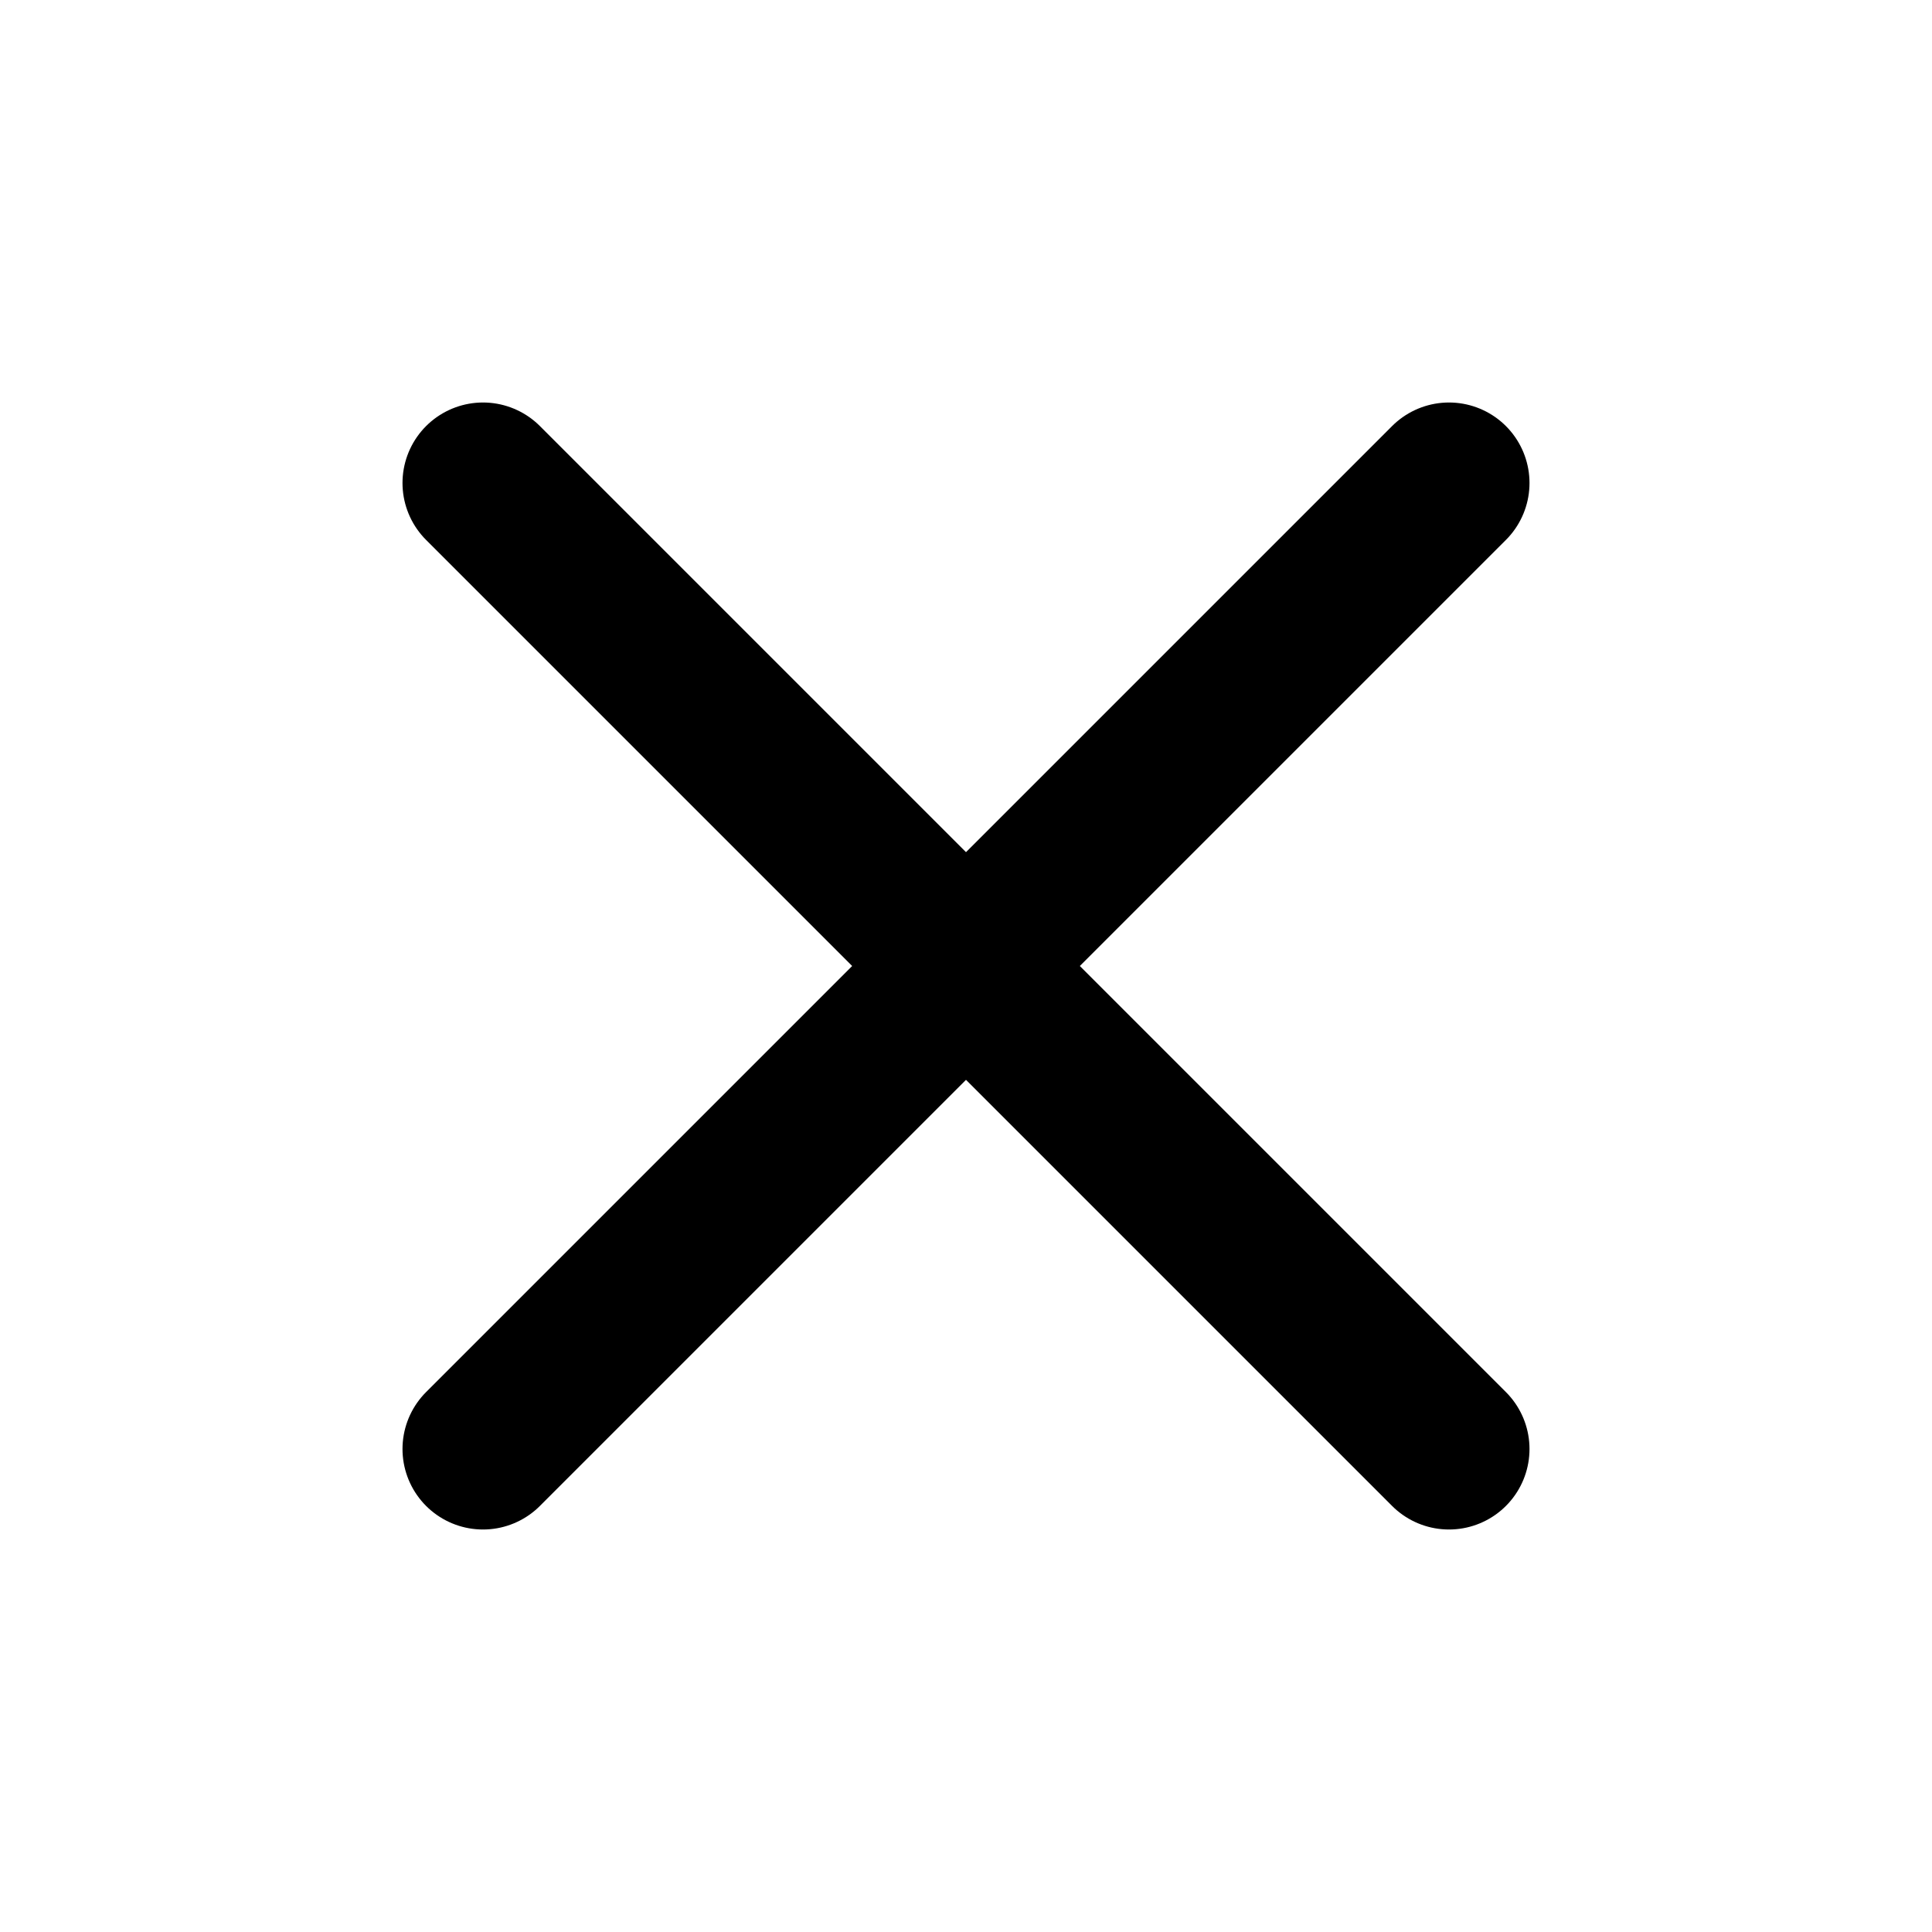
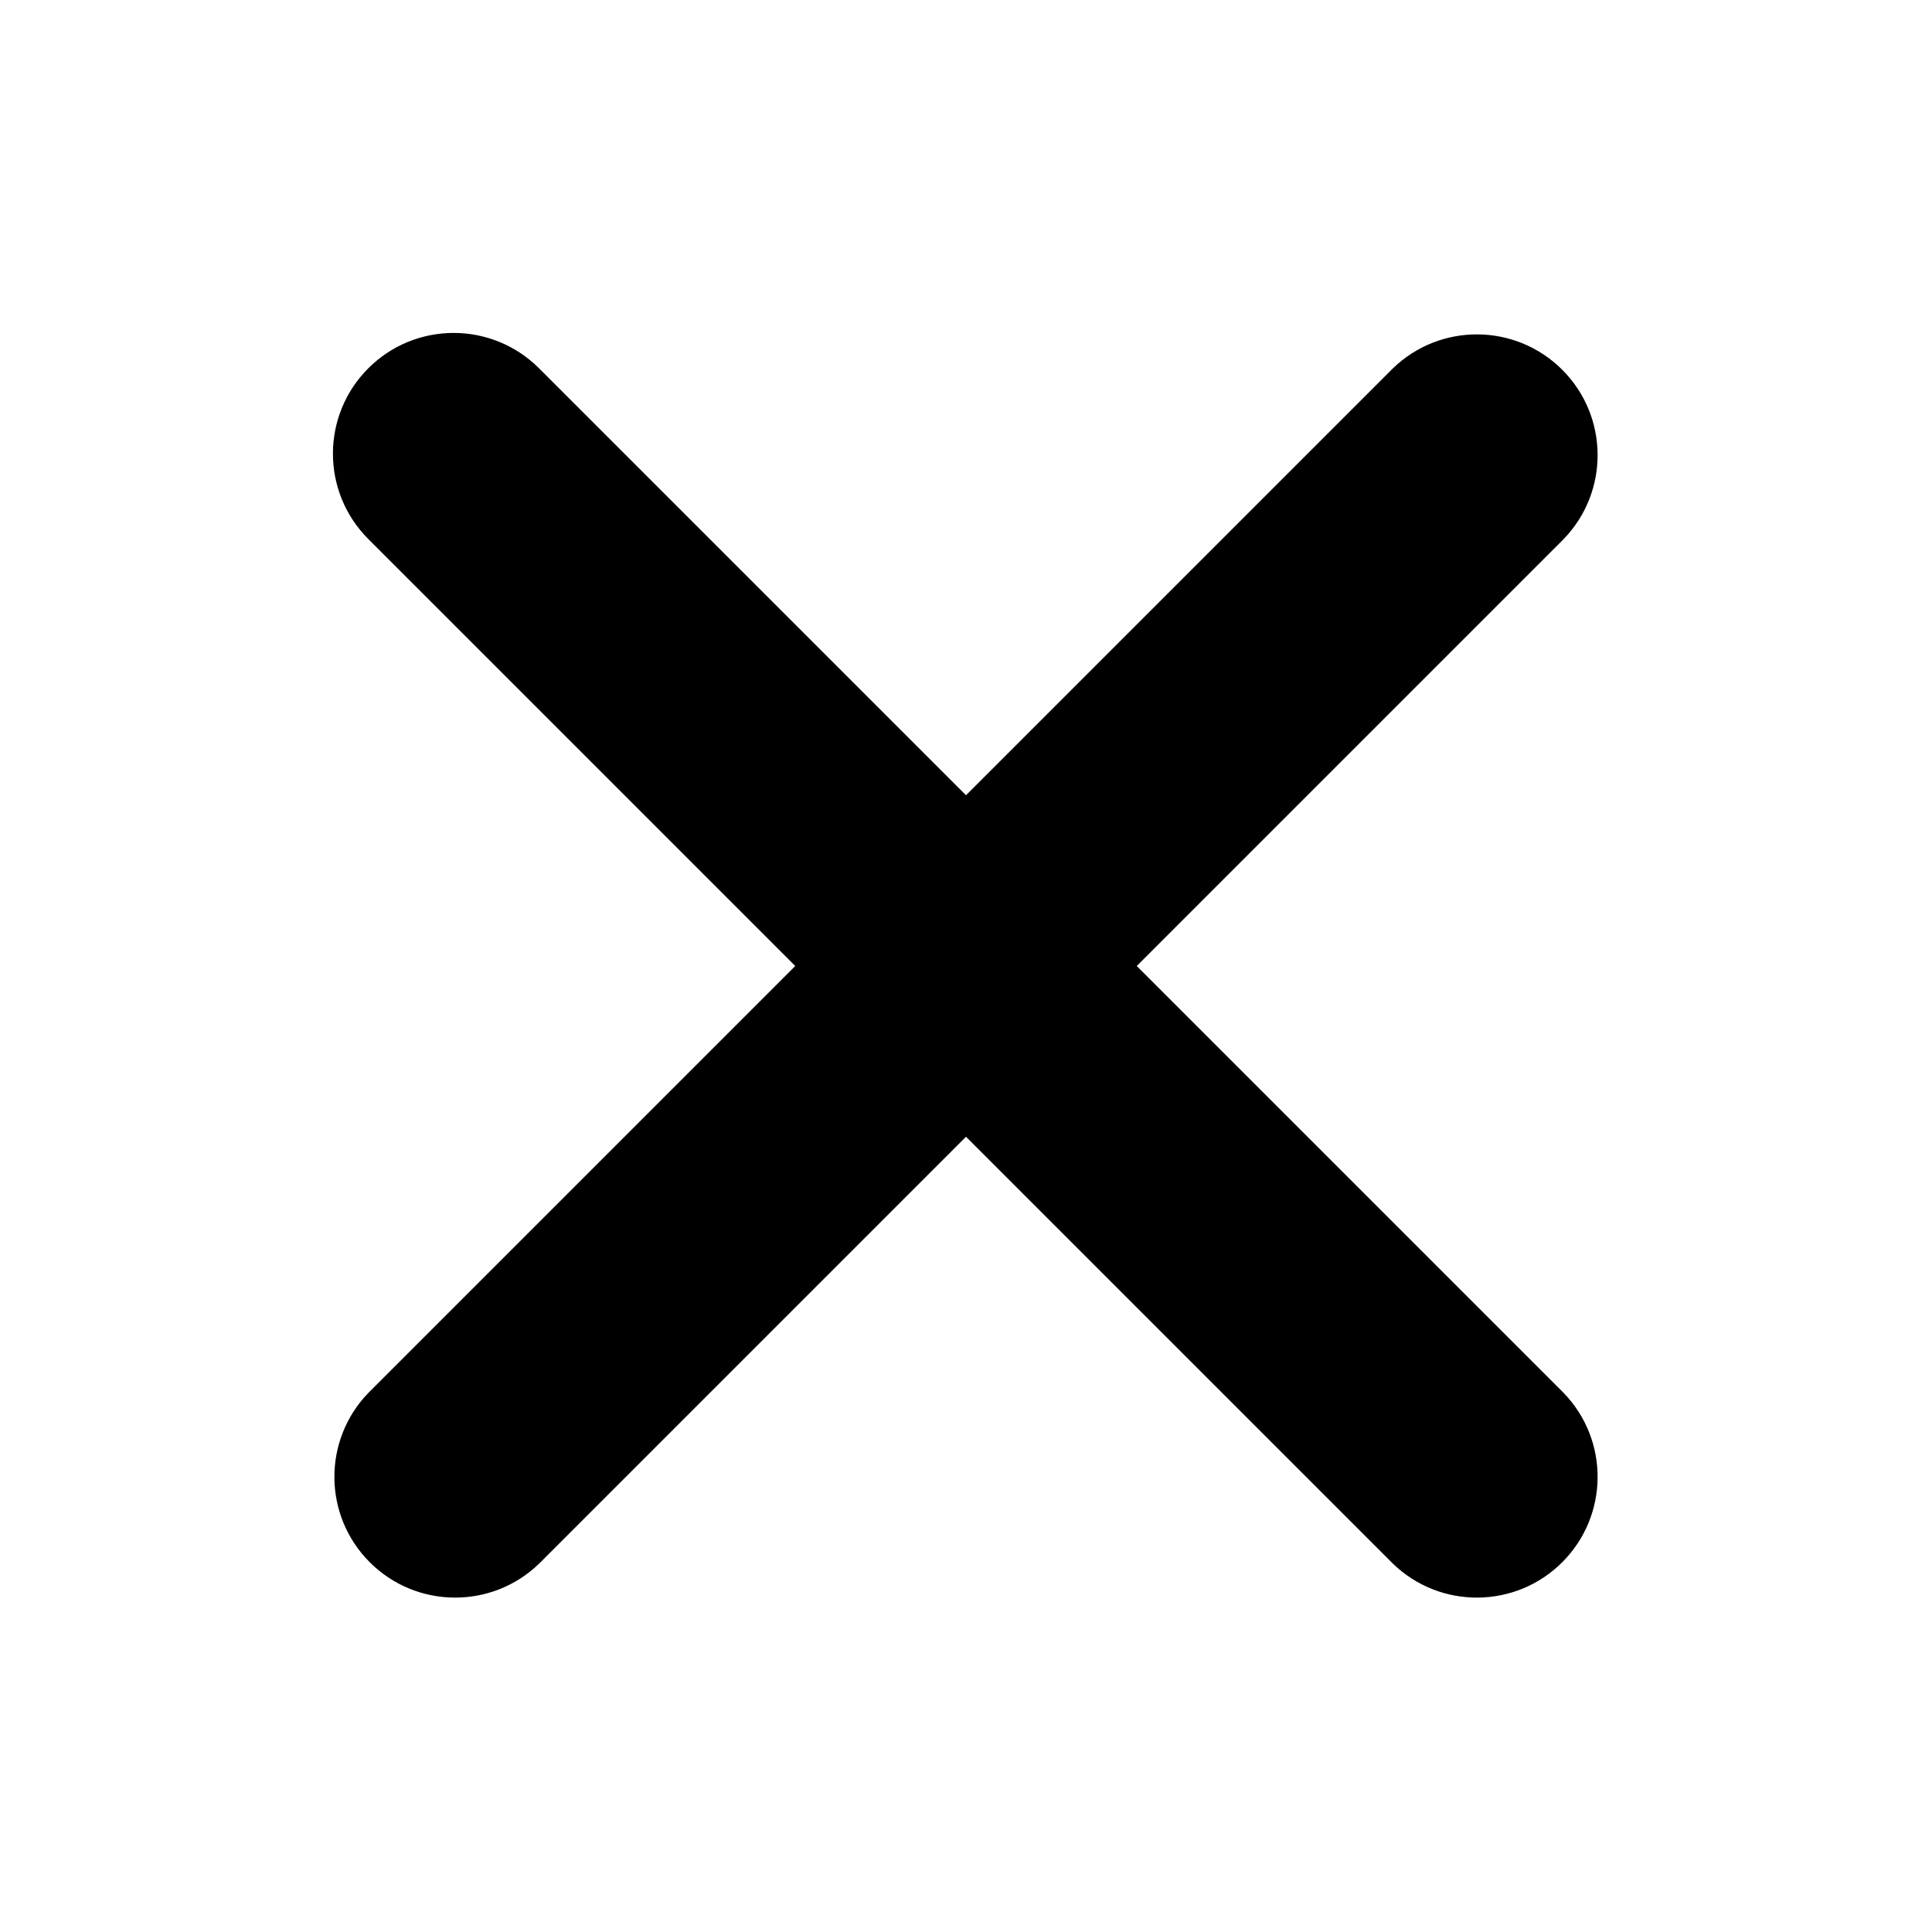
- <svg xmlns="http://www.w3.org/2000/svg" width="800px" height="800px" viewBox="0 0 24 24" fill="none">
-   <path d="M6 6L18 18M18 6L6 18" stroke="#000000" stroke-width="2" stroke-linecap="round" stroke-linejoin="round" />
+ <svg xmlns="http://www.w3.org/2000/svg" width="800px" height="800px" viewBox="0 0 1024 1024">
+   <path fill="#000000" d="M195.2 195.2a64 64 0 0 1 90.496 0L512 421.504 738.304 195.2a64 64 0 0 1 90.496 90.496L602.496 512 828.8 738.304a64 64 0 0 1-90.496 90.496L512 602.496 285.696 828.8a64 64 0 0 1-90.496-90.496L421.504 512 195.2 285.696a64 64 0 0 1 0-90.496z" />
</svg>
